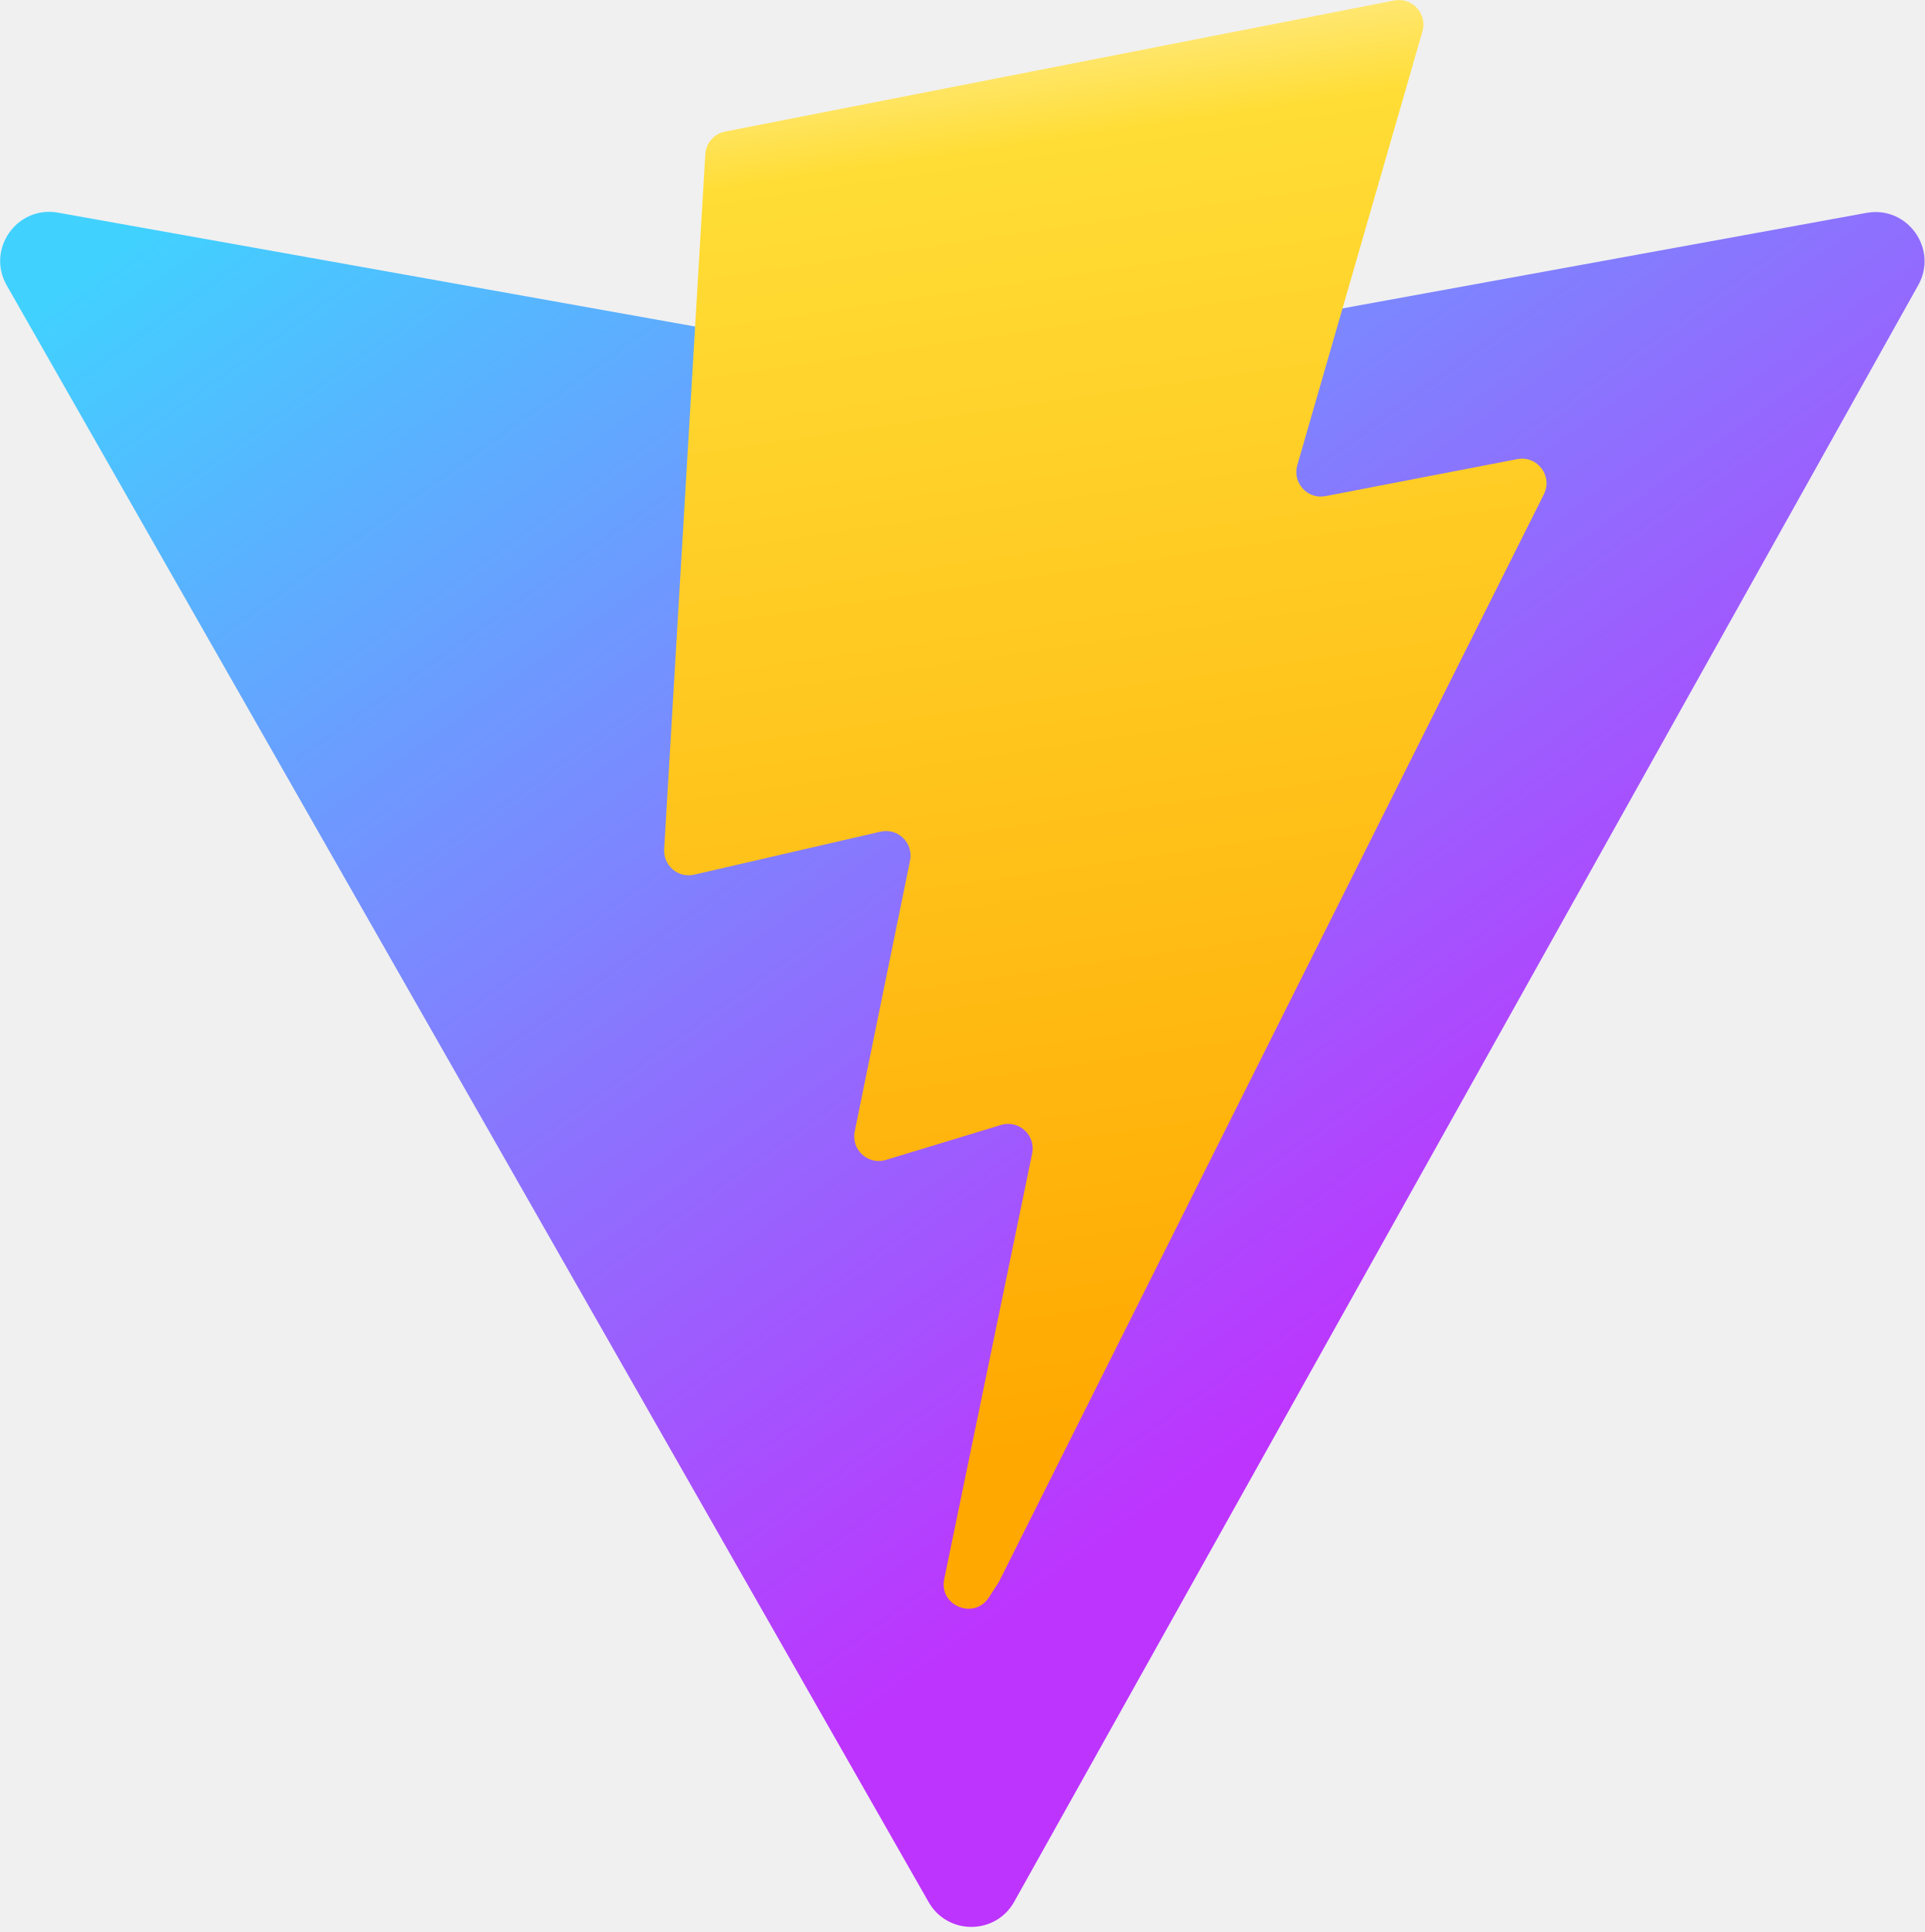
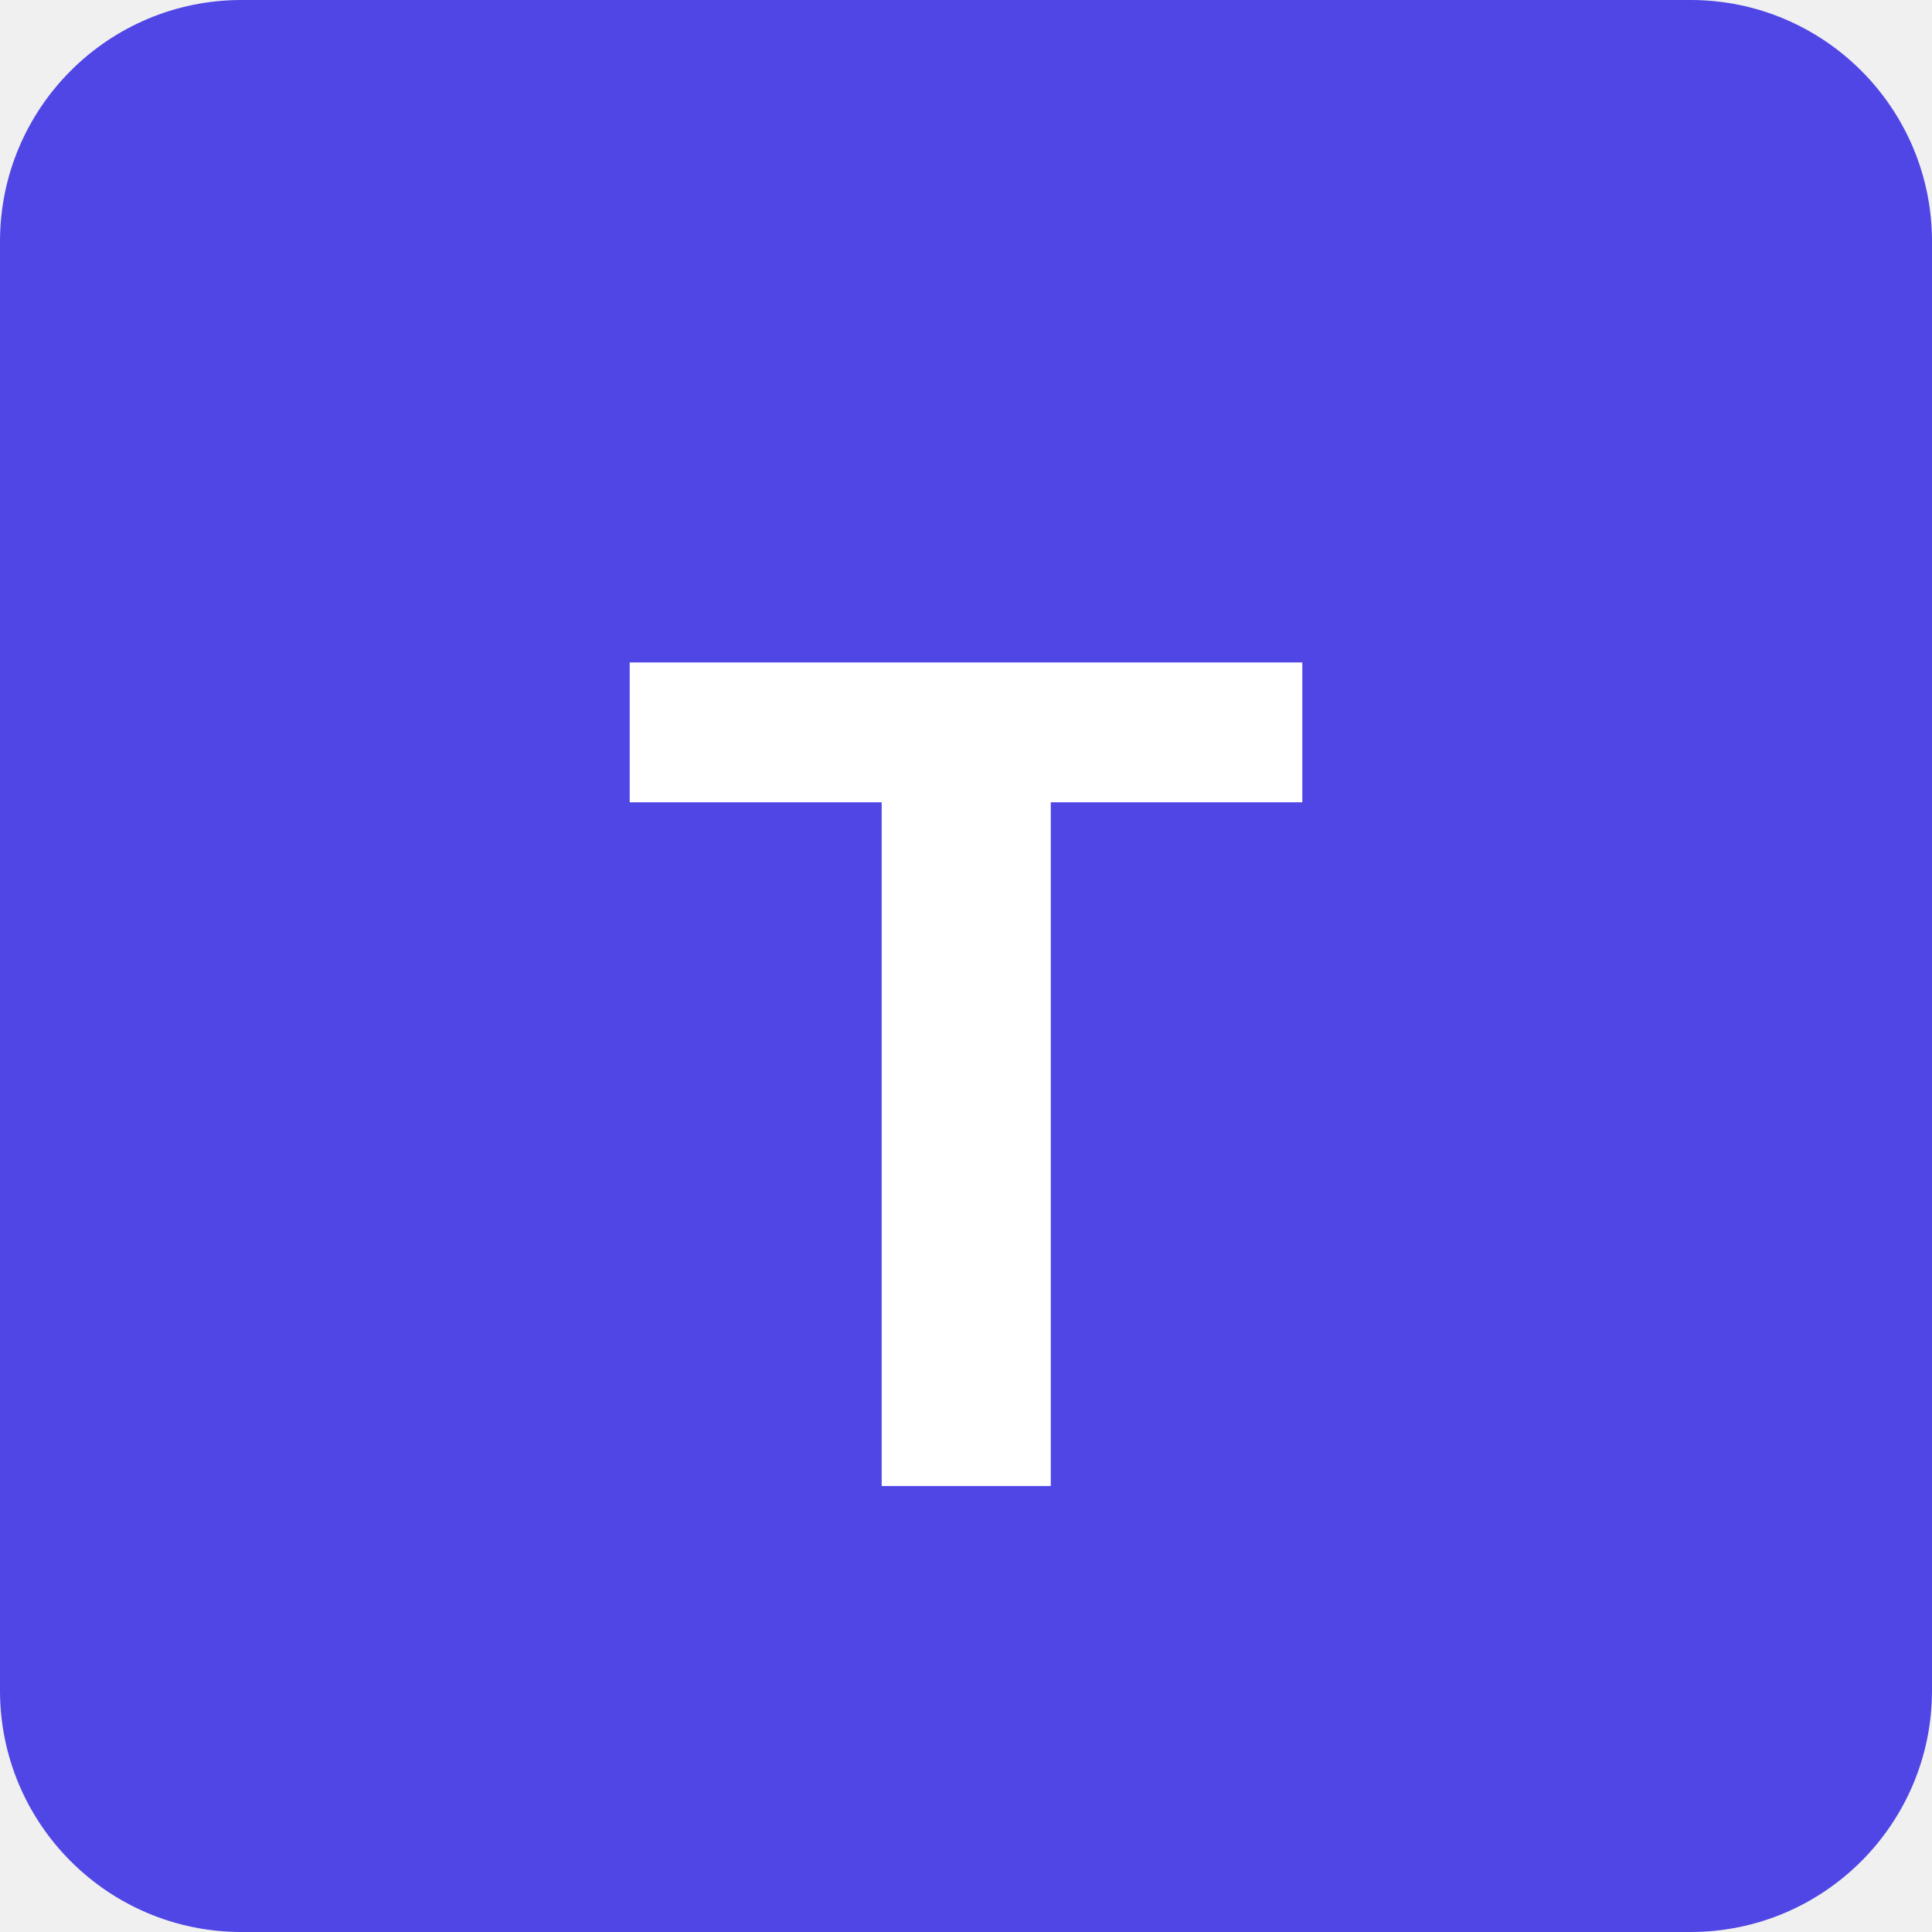
- <svg xmlns="http://www.w3.org/2000/svg" aria-hidden="true" role="img" class="iconify iconify--logos" width="31.88" height="32" preserveAspectRatio="xMidYMid meet" viewBox="0 0 256 257">
-   <defs>
-     <linearGradient id="IconifyId1813088fe1fbc01fb466" x1="-.828%" x2="57.636%" y1="7.652%" y2="78.411%">
-       <stop offset="0%" stop-color="#41D1FF" />
-       <stop offset="100%" stop-color="#BD34FE" />
-     </linearGradient>
-     <linearGradient id="IconifyId1813088fe1fbc01fb467" x1="43.376%" x2="50.316%" y1="2.242%" y2="89.03%">
-       <stop offset="0%" stop-color="#FFEA83" />
-       <stop offset="8.333%" stop-color="#FFDD35" />
-       <stop offset="100%" stop-color="#FFA800" />
-     </linearGradient>
-   </defs>
-   <path fill="url(#IconifyId1813088fe1fbc01fb466)" d="M255.153 37.938L134.897 252.976c-2.483 4.44-8.862 4.466-11.382.048L.875 37.958c-2.746-4.814 1.371-10.646 6.827-9.67l120.385 21.517a6.537 6.537 0 0 0 2.322-.004l117.867-21.483c5.438-.991 9.574 4.796 6.877 9.62Z" />
-   <path fill="url(#IconifyId1813088fe1fbc01fb467)" d="M185.432.063L96.44 17.501a3.268 3.268 0 0 0-2.634 3.014l-5.474 92.456a3.268 3.268 0 0 0 3.997 3.378l24.777-5.718c2.318-.535 4.413 1.507 3.936 3.838l-7.361 36.047c-.495 2.426 1.782 4.5 4.151 3.78l15.304-4.649c2.372-.72 4.652 1.36 4.15 3.788l-11.698 56.621c-.732 3.542 3.979 5.473 5.943 2.437l1.313-2.028l72.516-144.72c1.215-2.423-.88-5.186-3.54-4.672l-25.505 4.922c-2.396.462-4.435-1.77-3.759-4.114l16.646-57.705c.677-2.35-1.37-4.583-3.769-4.113Z" />
+ <svg xmlns="http://www.w3.org/2000/svg" width="256" height="256" viewBox="0 0 256 256">
+   <rect width="256" height="256" rx="32" fill="#4F46E5" />
+   <text x="50%" y="55%" text-anchor="middle" dominant-baseline="middle" font-size="150" font-family="Inter, Arial, sans-serif" fill="white" font-weight="700">
+     T
+   </text>
</svg>
